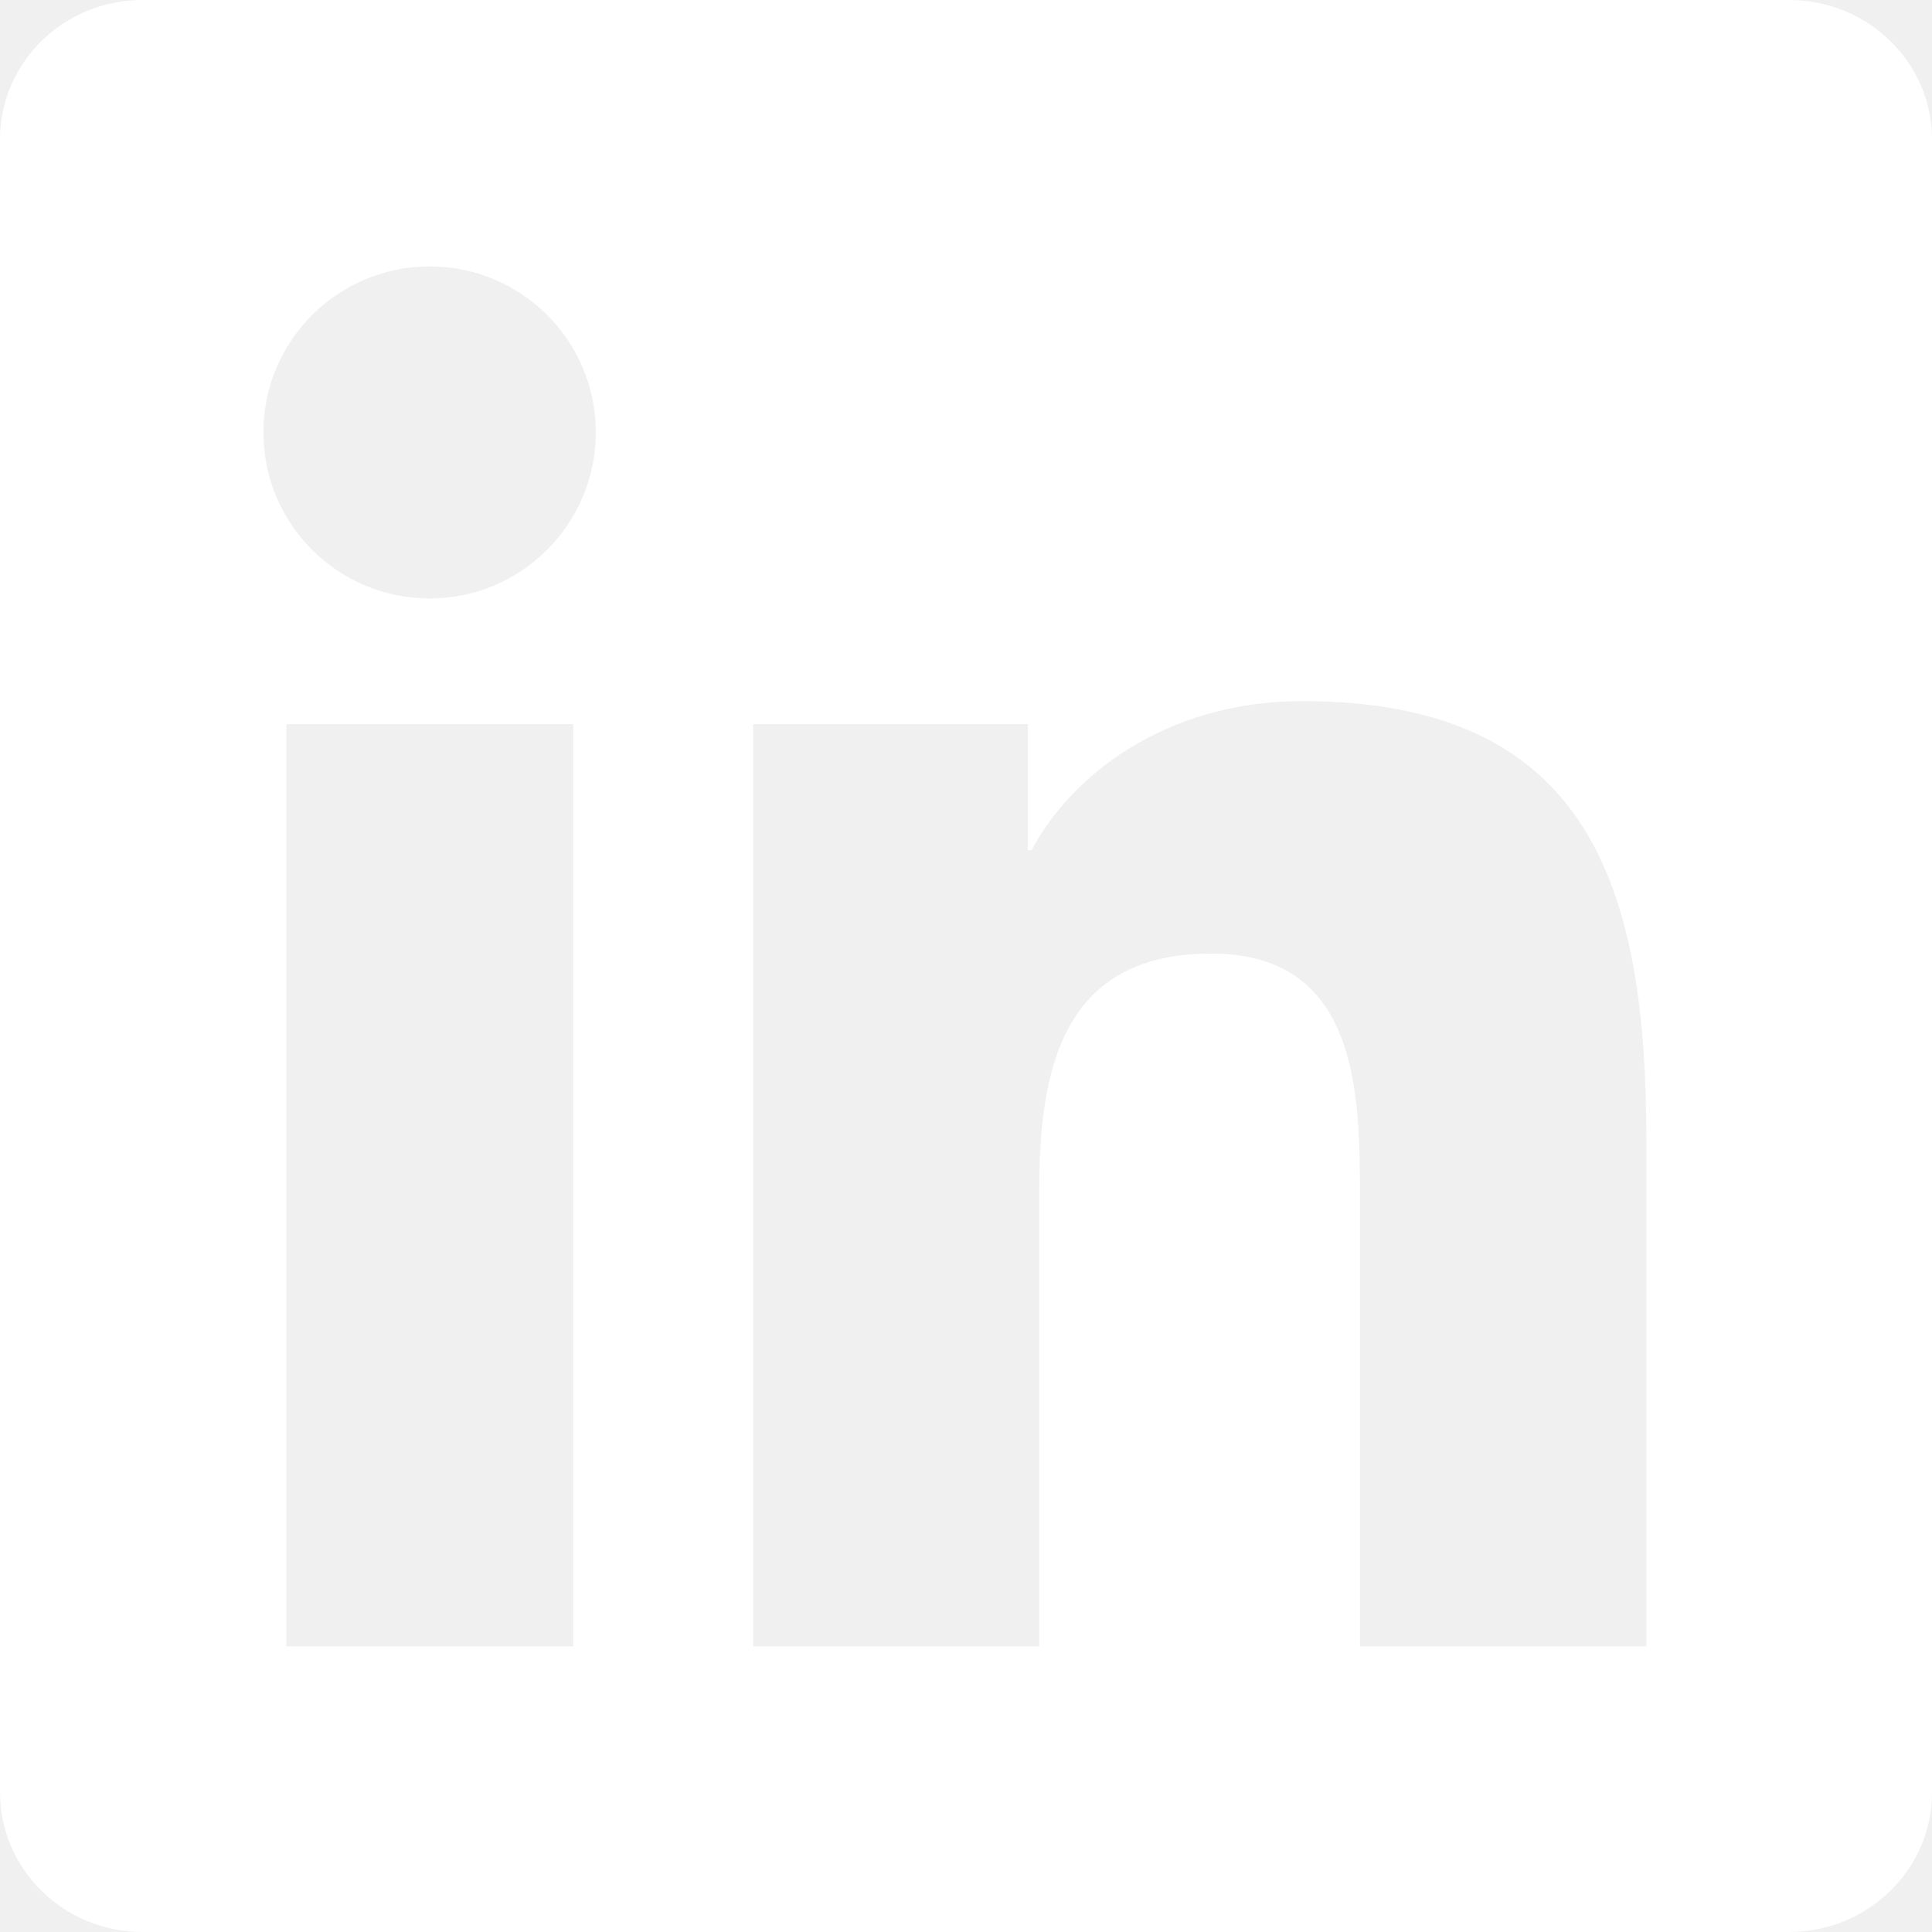
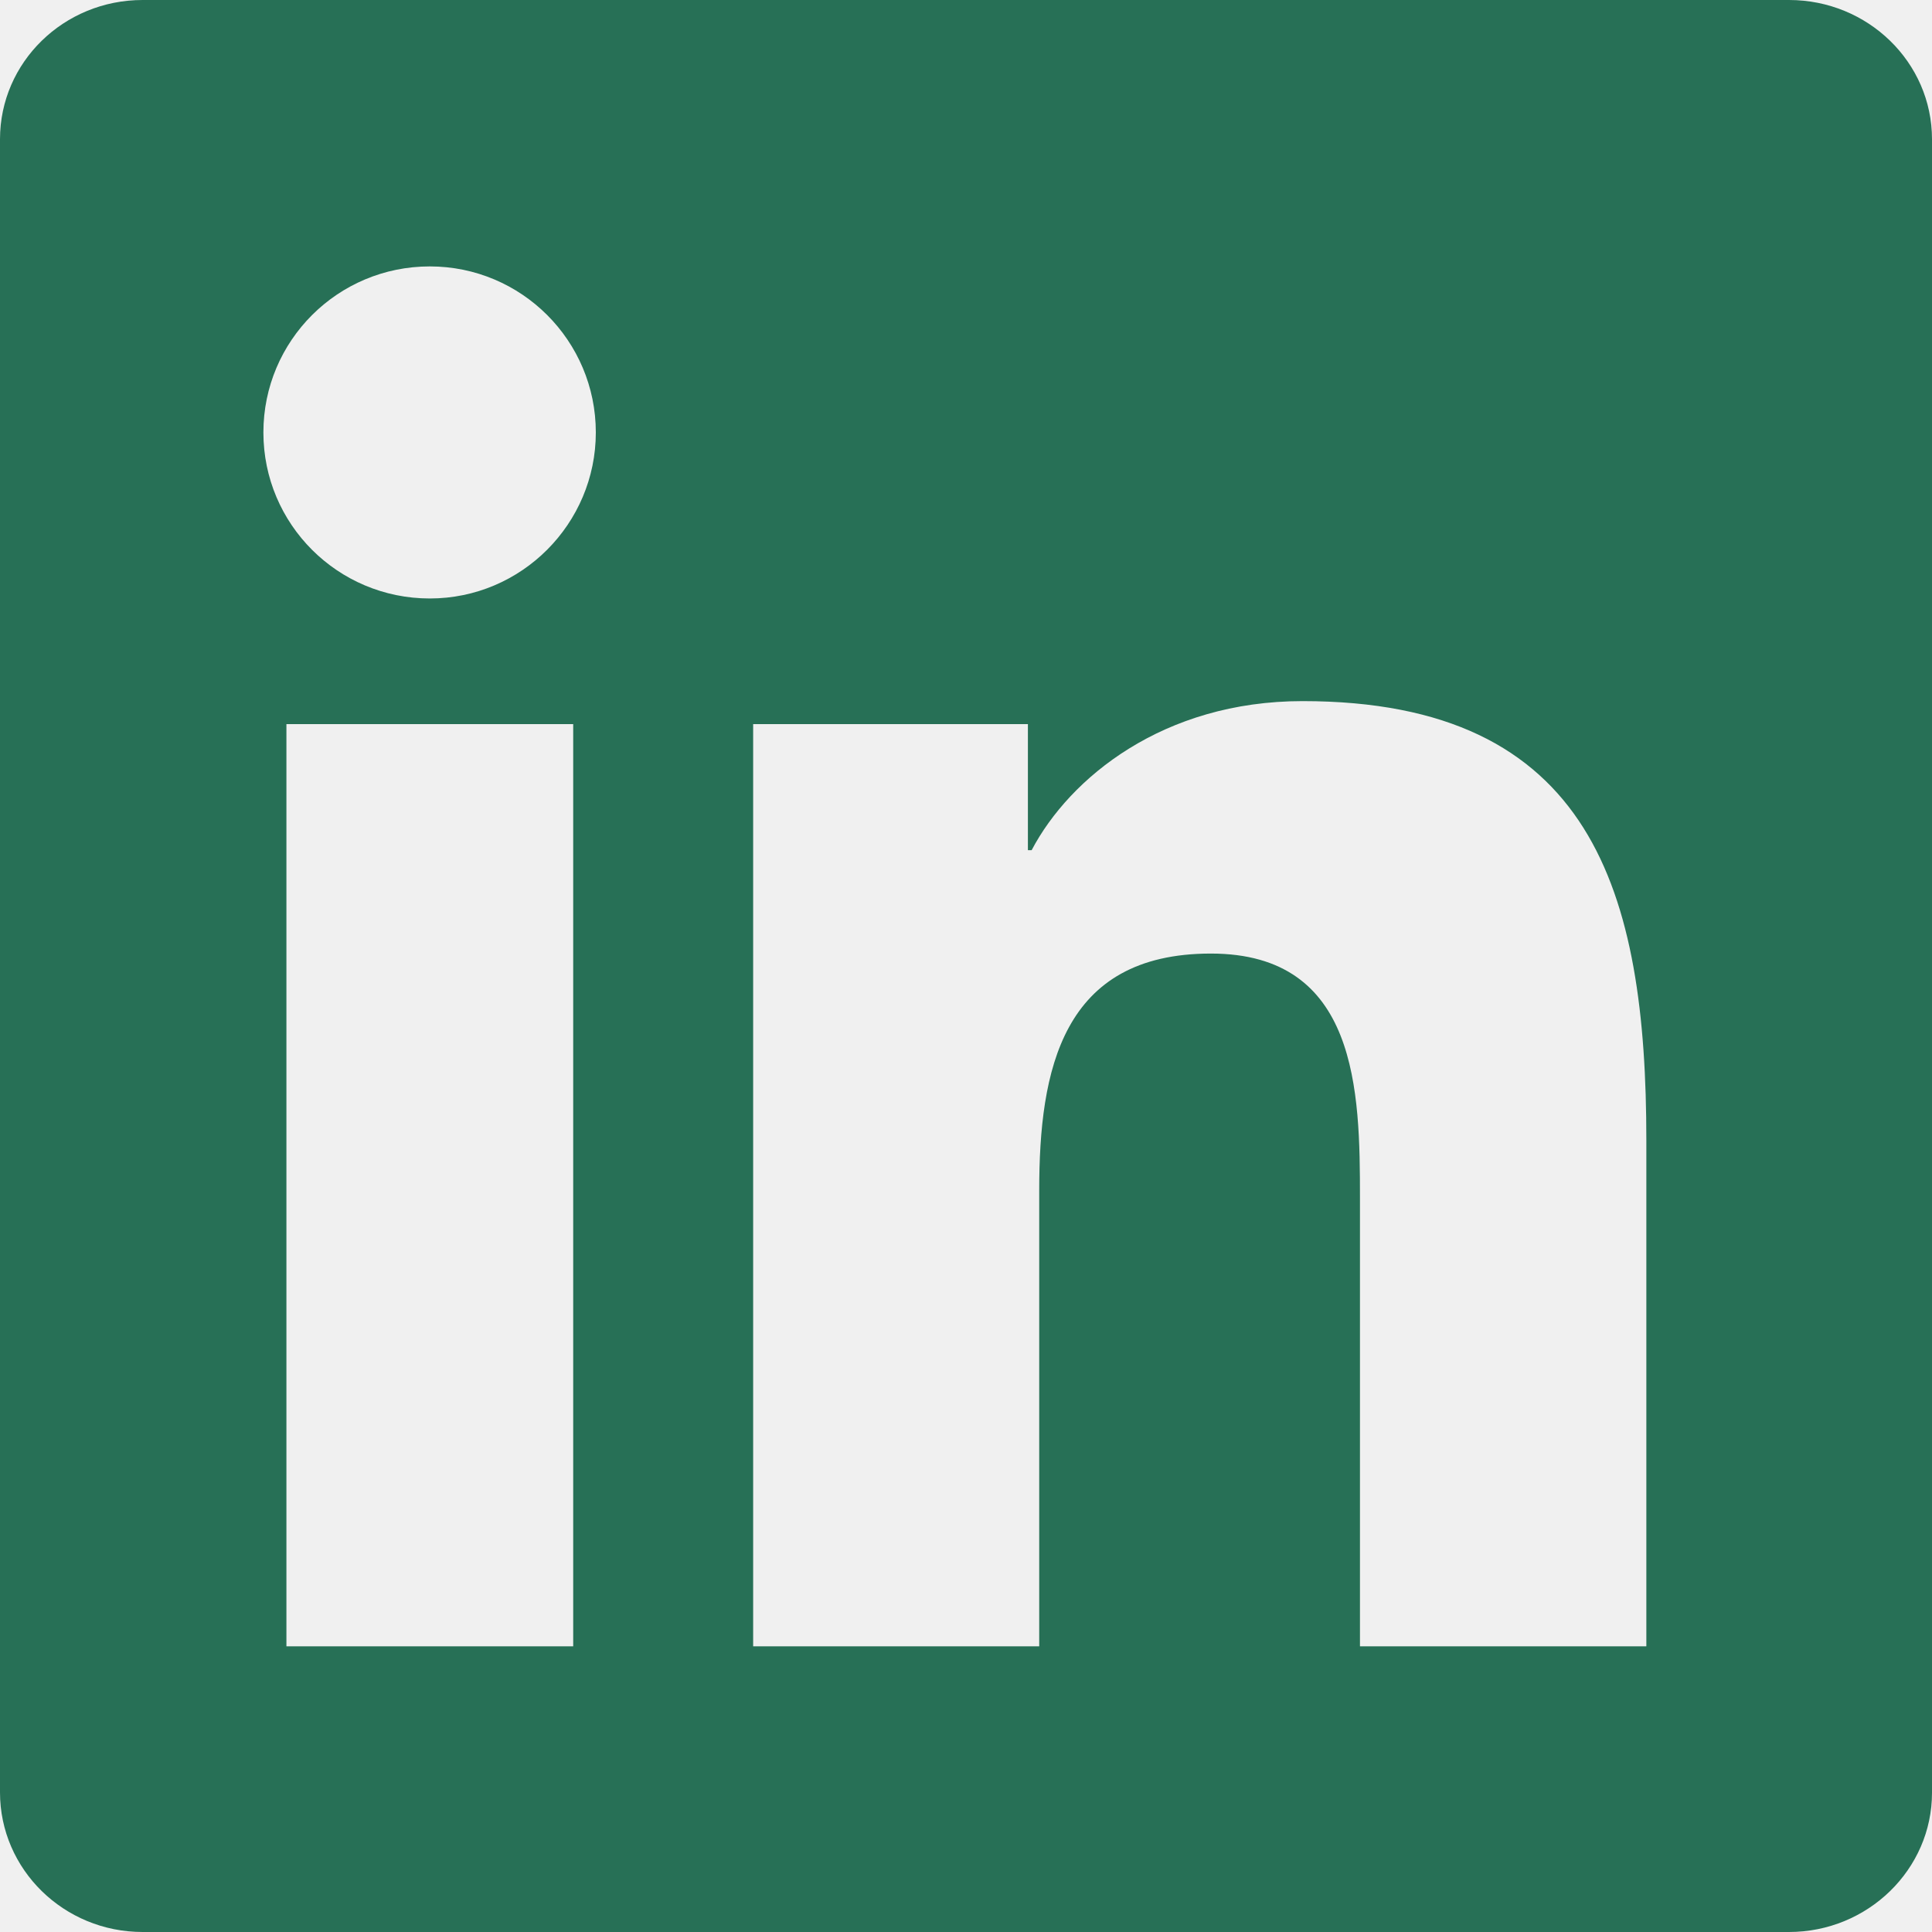
- <svg xmlns="http://www.w3.org/2000/svg" width="48" height="48" viewBox="0 0 48 48" fill="#277056;">
-   <path d="M44.447 0H3.544C1.584 0 0 1.547 0 3.459V44.531C0 46.444 1.584 48 3.544 48H44.447C46.406 48 48 46.444 48 44.541V3.459C48 1.547 46.406 0 44.447 0ZM14.241 40.903H7.116V17.991H14.241V40.903ZM10.678 14.869C8.391 14.869 6.544 13.022 6.544 10.744C6.544 8.466 8.391 6.619 10.678 6.619C12.956 6.619 14.803 8.466 14.803 10.744C14.803 13.012 12.956 14.869 10.678 14.869ZM40.903 40.903H33.788V29.766C33.788 27.113 33.741 23.691 30.084 23.691C26.381 23.691 25.819 26.587 25.819 29.578V40.903H18.712V17.991H25.538V21.122H25.631C26.578 19.322 28.903 17.419 32.362 17.419C39.572 17.419 40.903 22.163 40.903 28.331V40.903Z" fill="white" />
+ <svg xmlns="http://www.w3.org/2000/svg" width="48" height="48" viewBox="0 0 48 48" fill="#277056">
+   <path d="M44.447 0H3.544C1.584 0 0 1.547 0 3.459V44.531C0 46.444 1.584 48 3.544 48H44.447C46.406 48 48 46.444 48 44.541V3.459C48 1.547 46.406 0 44.447 0ZM14.241 40.903H7.116V17.991H14.241V40.903ZM10.678 14.869C8.391 14.869 6.544 13.022 6.544 10.744C6.544 8.466 8.391 6.619 10.678 6.619C12.956 6.619 14.803 8.466 14.803 10.744C14.803 13.012 12.956 14.869 10.678 14.869ZM40.903 40.903H33.788V29.766C33.788 27.113 33.741 23.691 30.084 23.691C26.381 23.691 25.819 26.587 25.819 29.578V40.903H18.712V17.991H25.538V21.122H25.631C26.578 19.322 28.903 17.419 32.362 17.419C39.572 17.419 40.903 22.163 40.903 28.331V40.903Z" fill="#277056" />
</svg>
